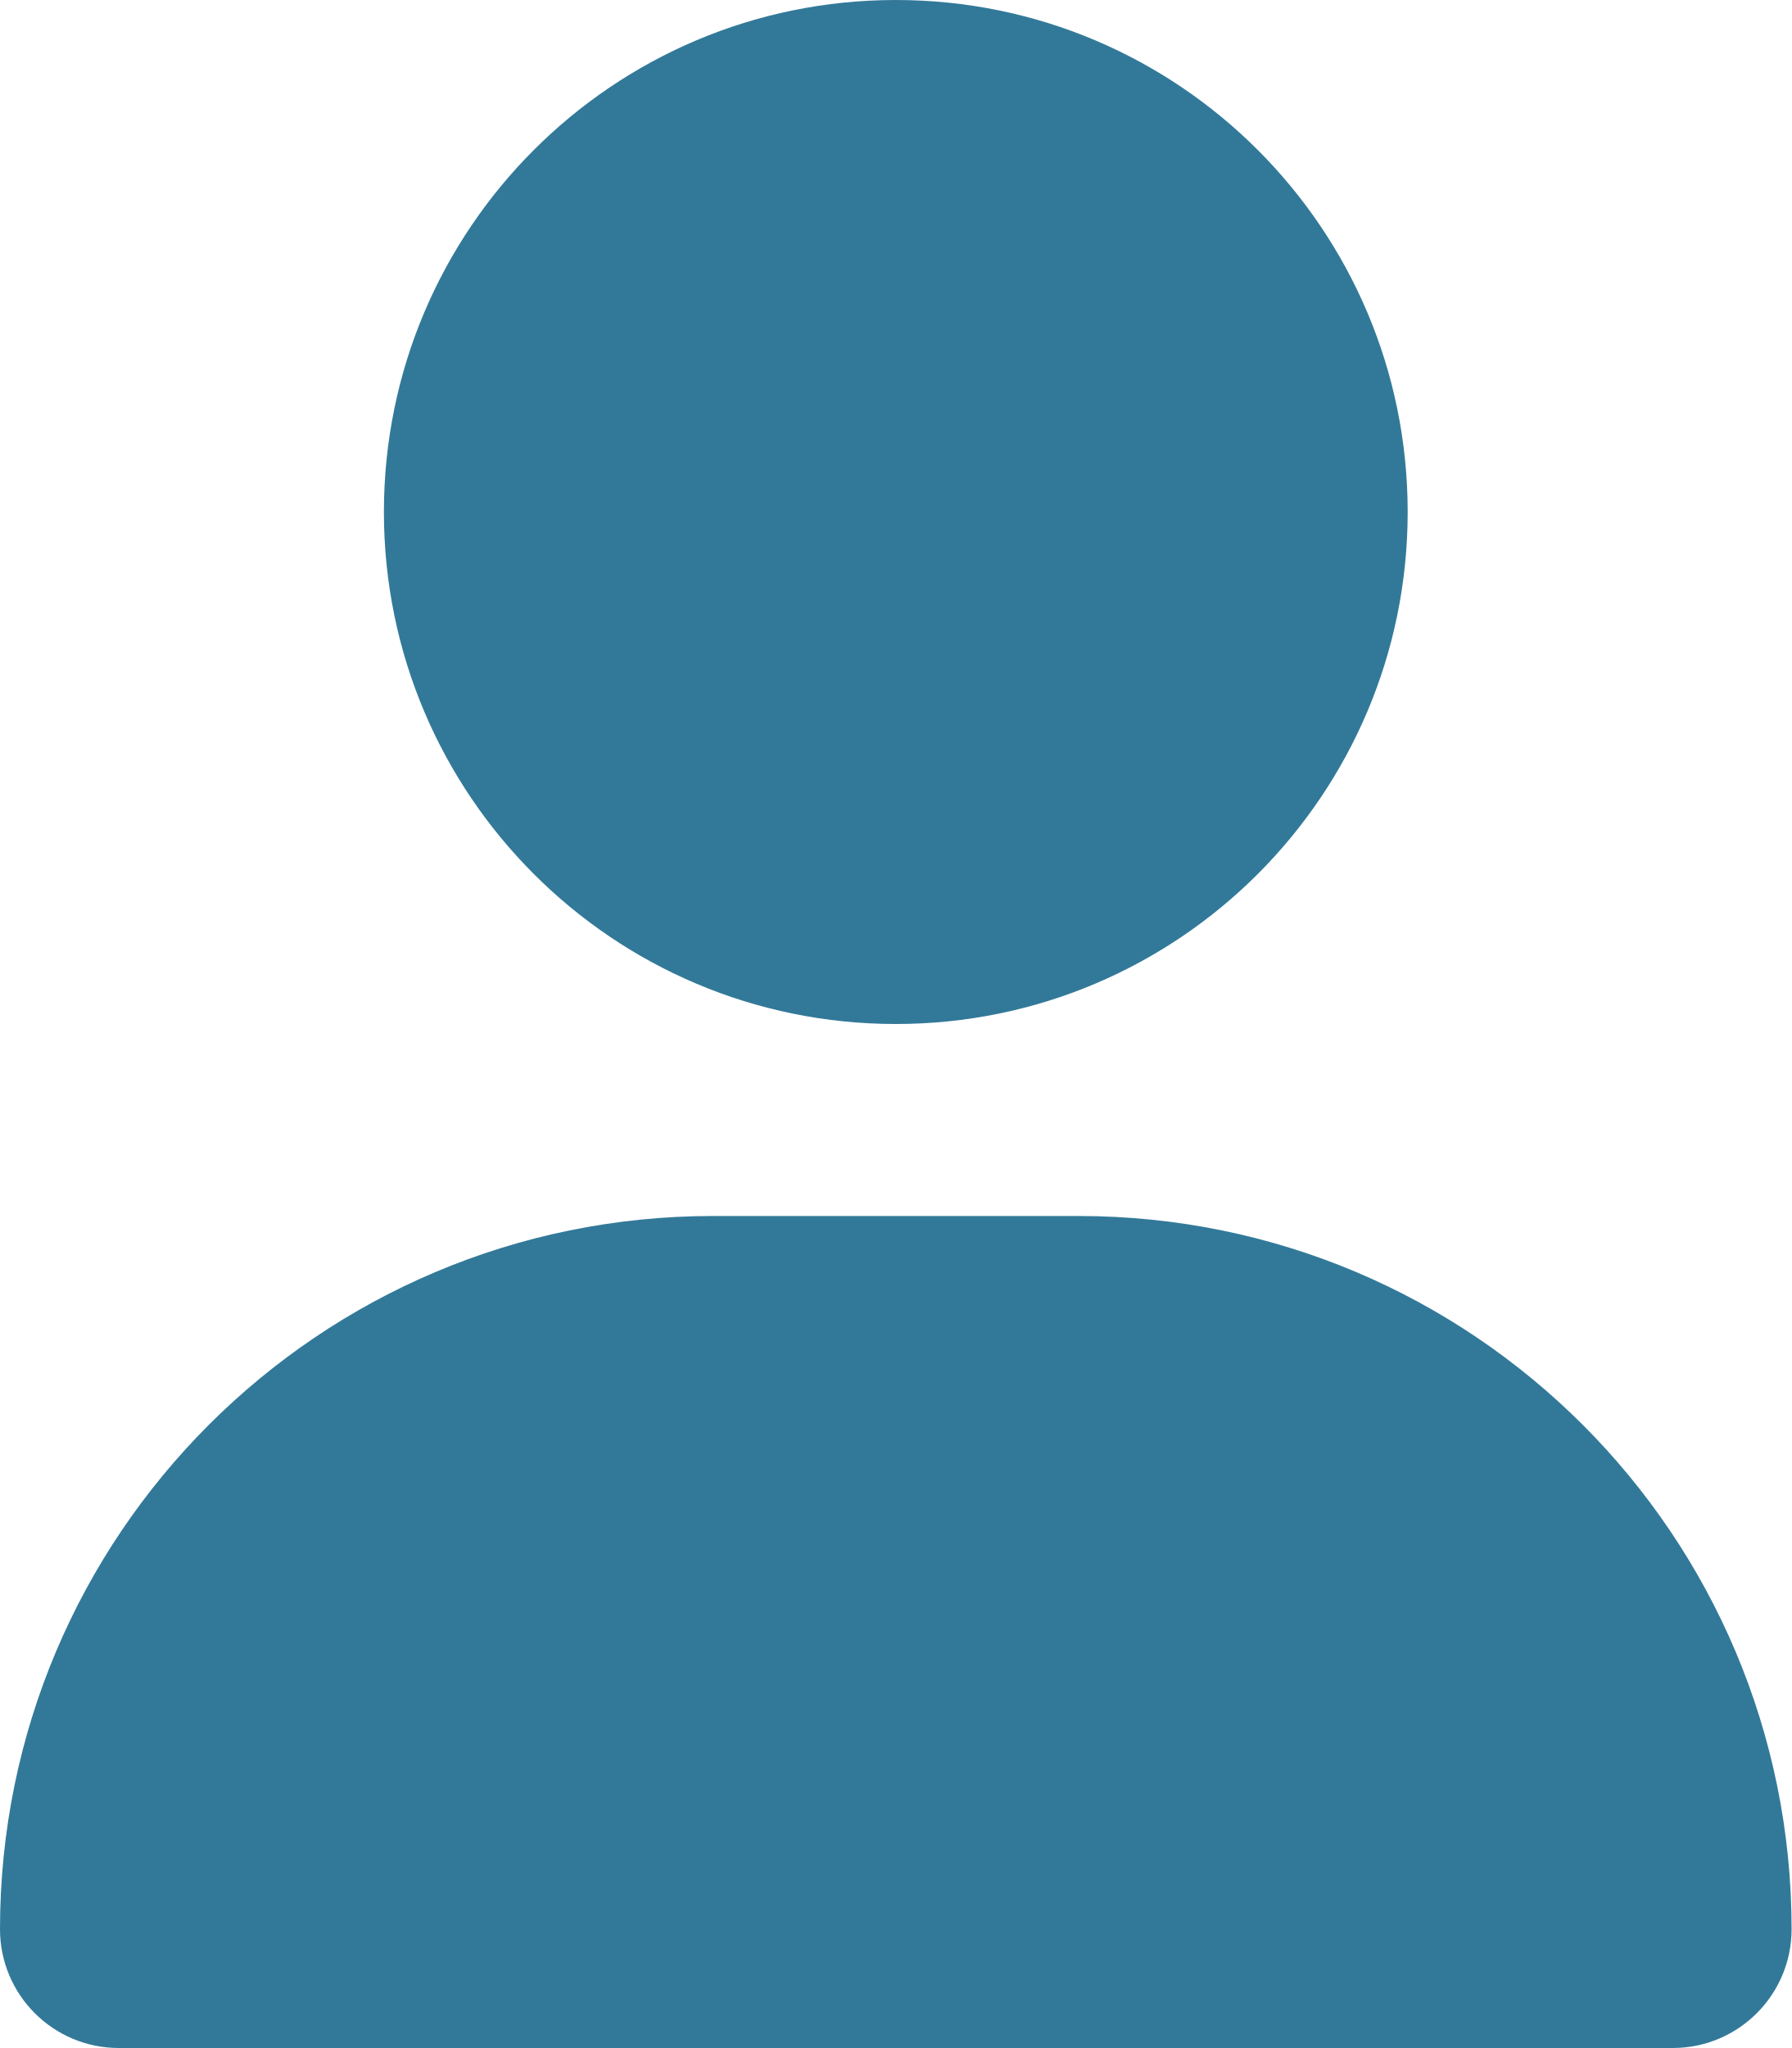
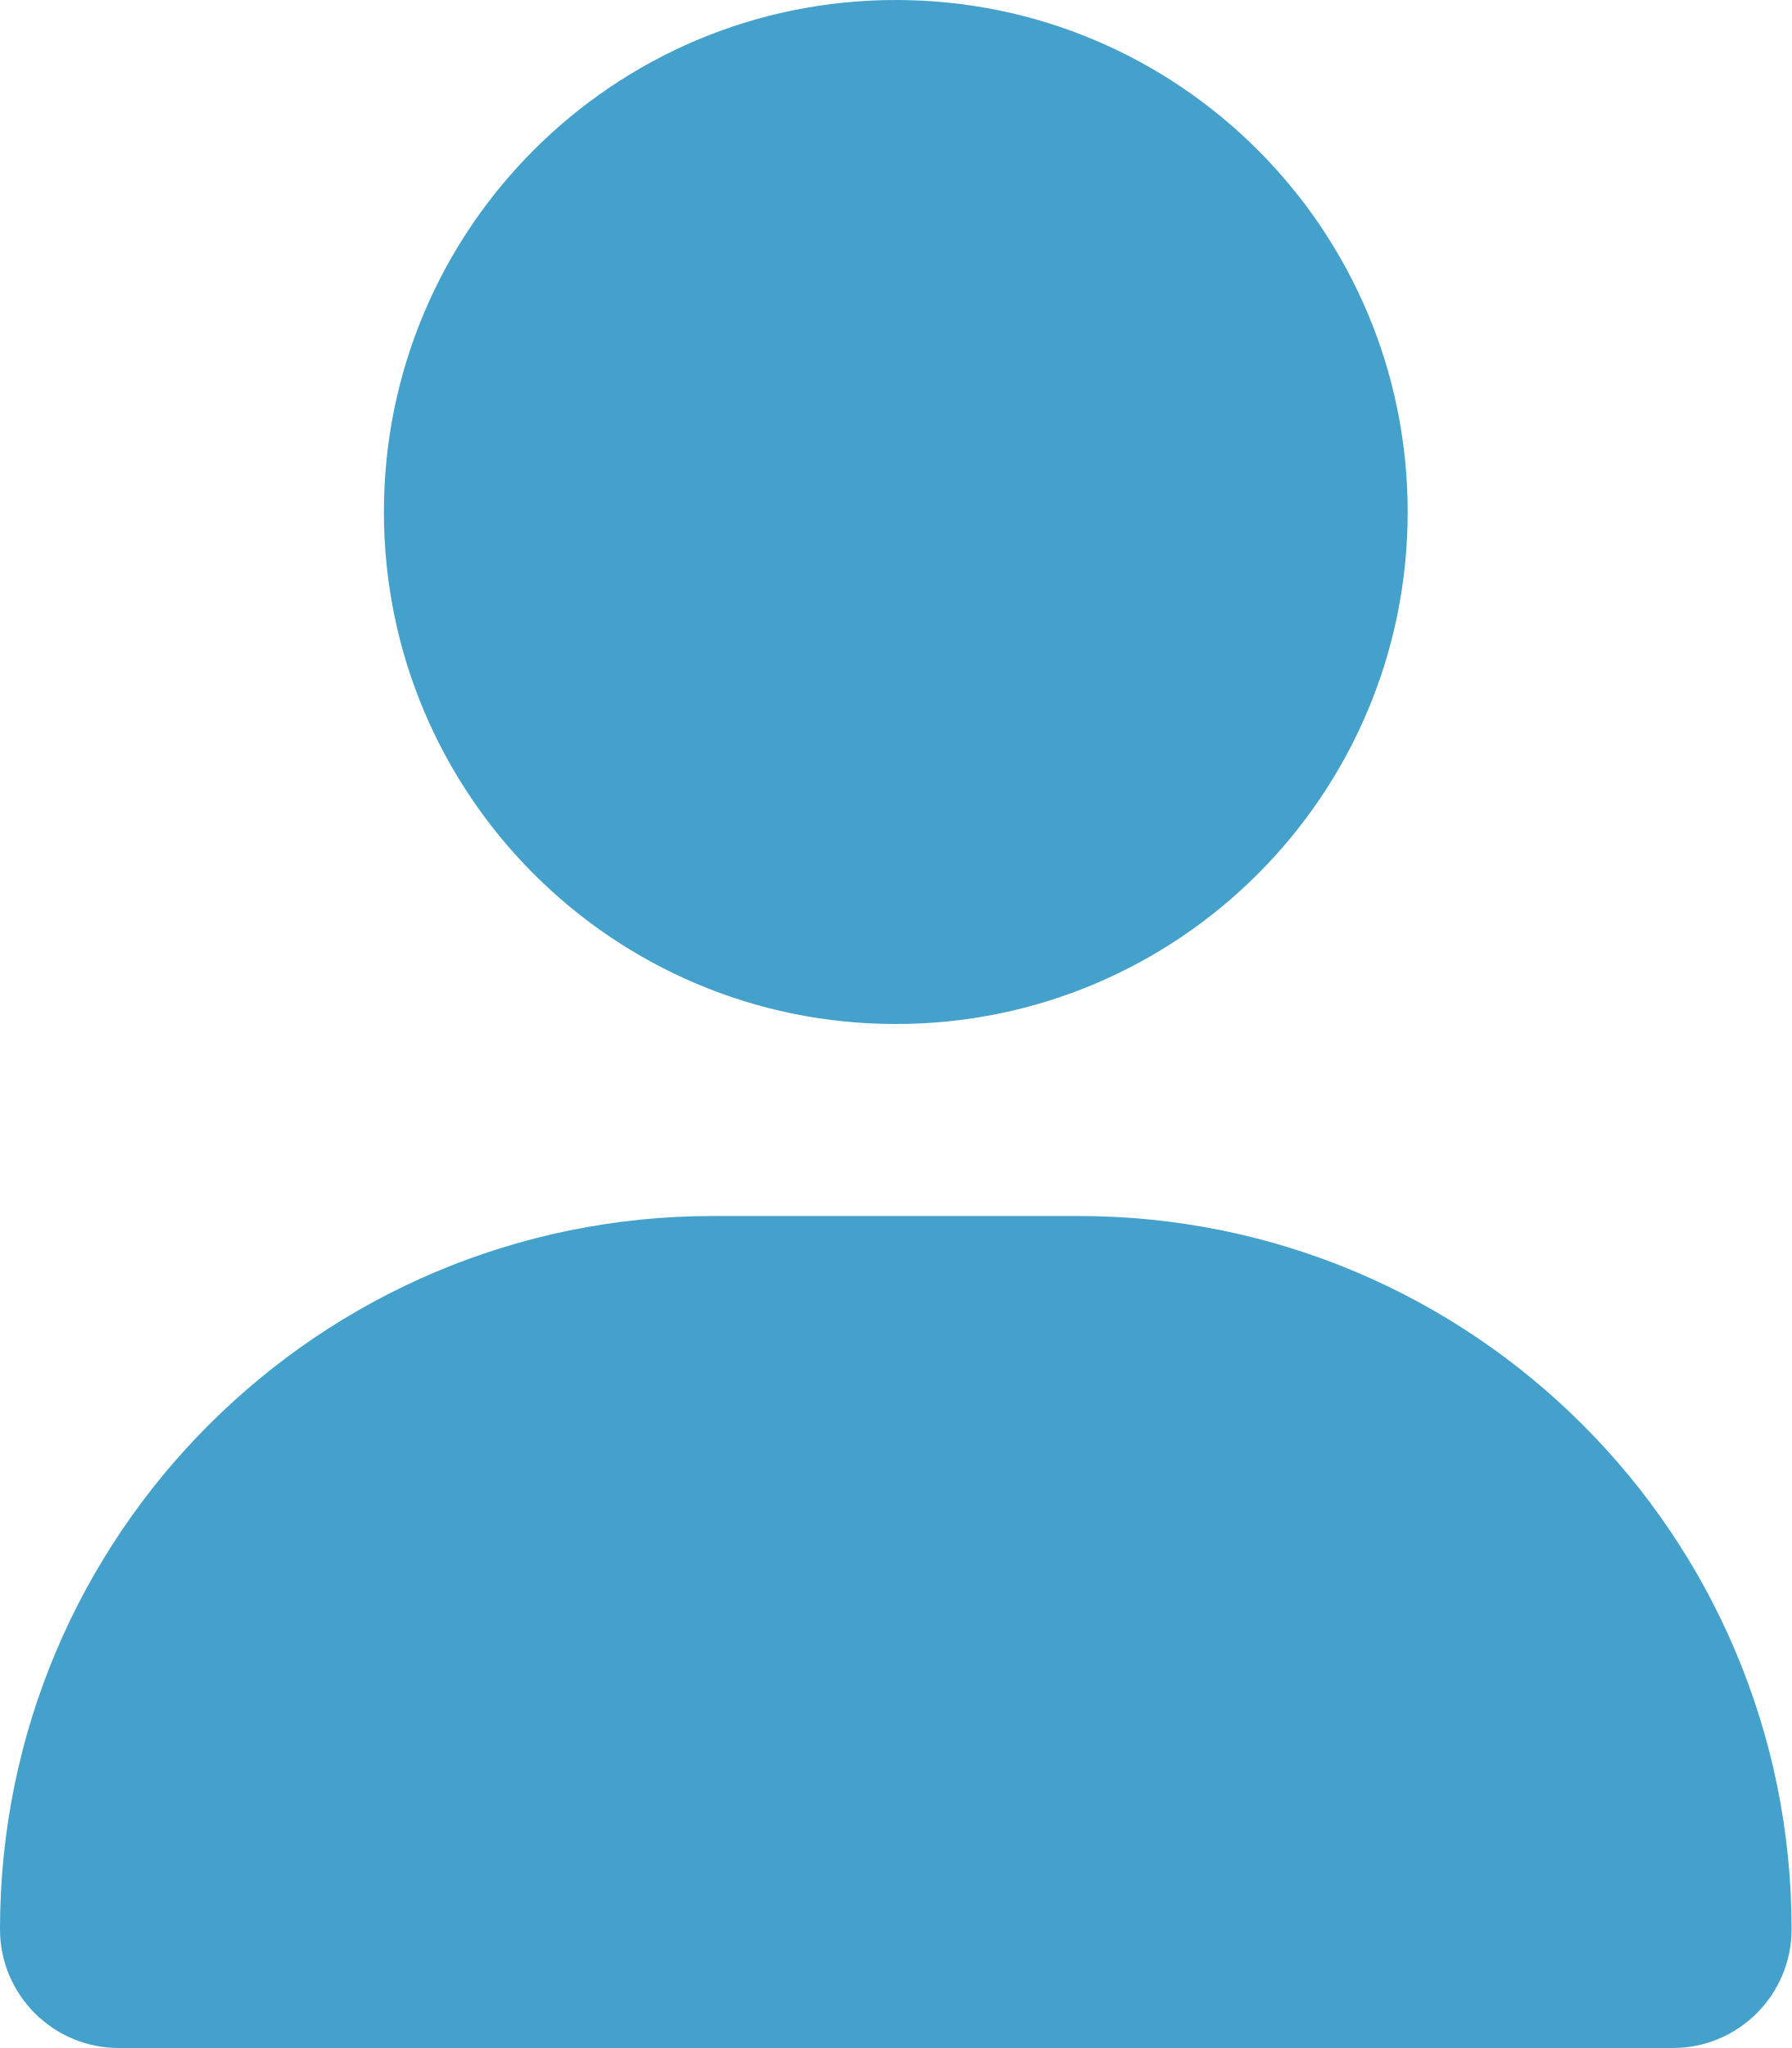
- <svg xmlns="http://www.w3.org/2000/svg" viewBox="0 0 448 512" fill="#327999">
+ <svg xmlns="http://www.w3.org/2000/svg" viewBox="0 0 448 512" fill="#43A1CC">
  <path d="M224 256A128 128 0 1 0 224 0a128 128 0 1 0 0 256zm-45.7 48C79.8 304 0 383.8 0 482.3C0 498.7 13.3 512 29.7 512H418.3c16.4 0 29.7-13.3 29.7-29.7C448 383.8 368.2 304 269.7 304H178.3z" />
</svg>
